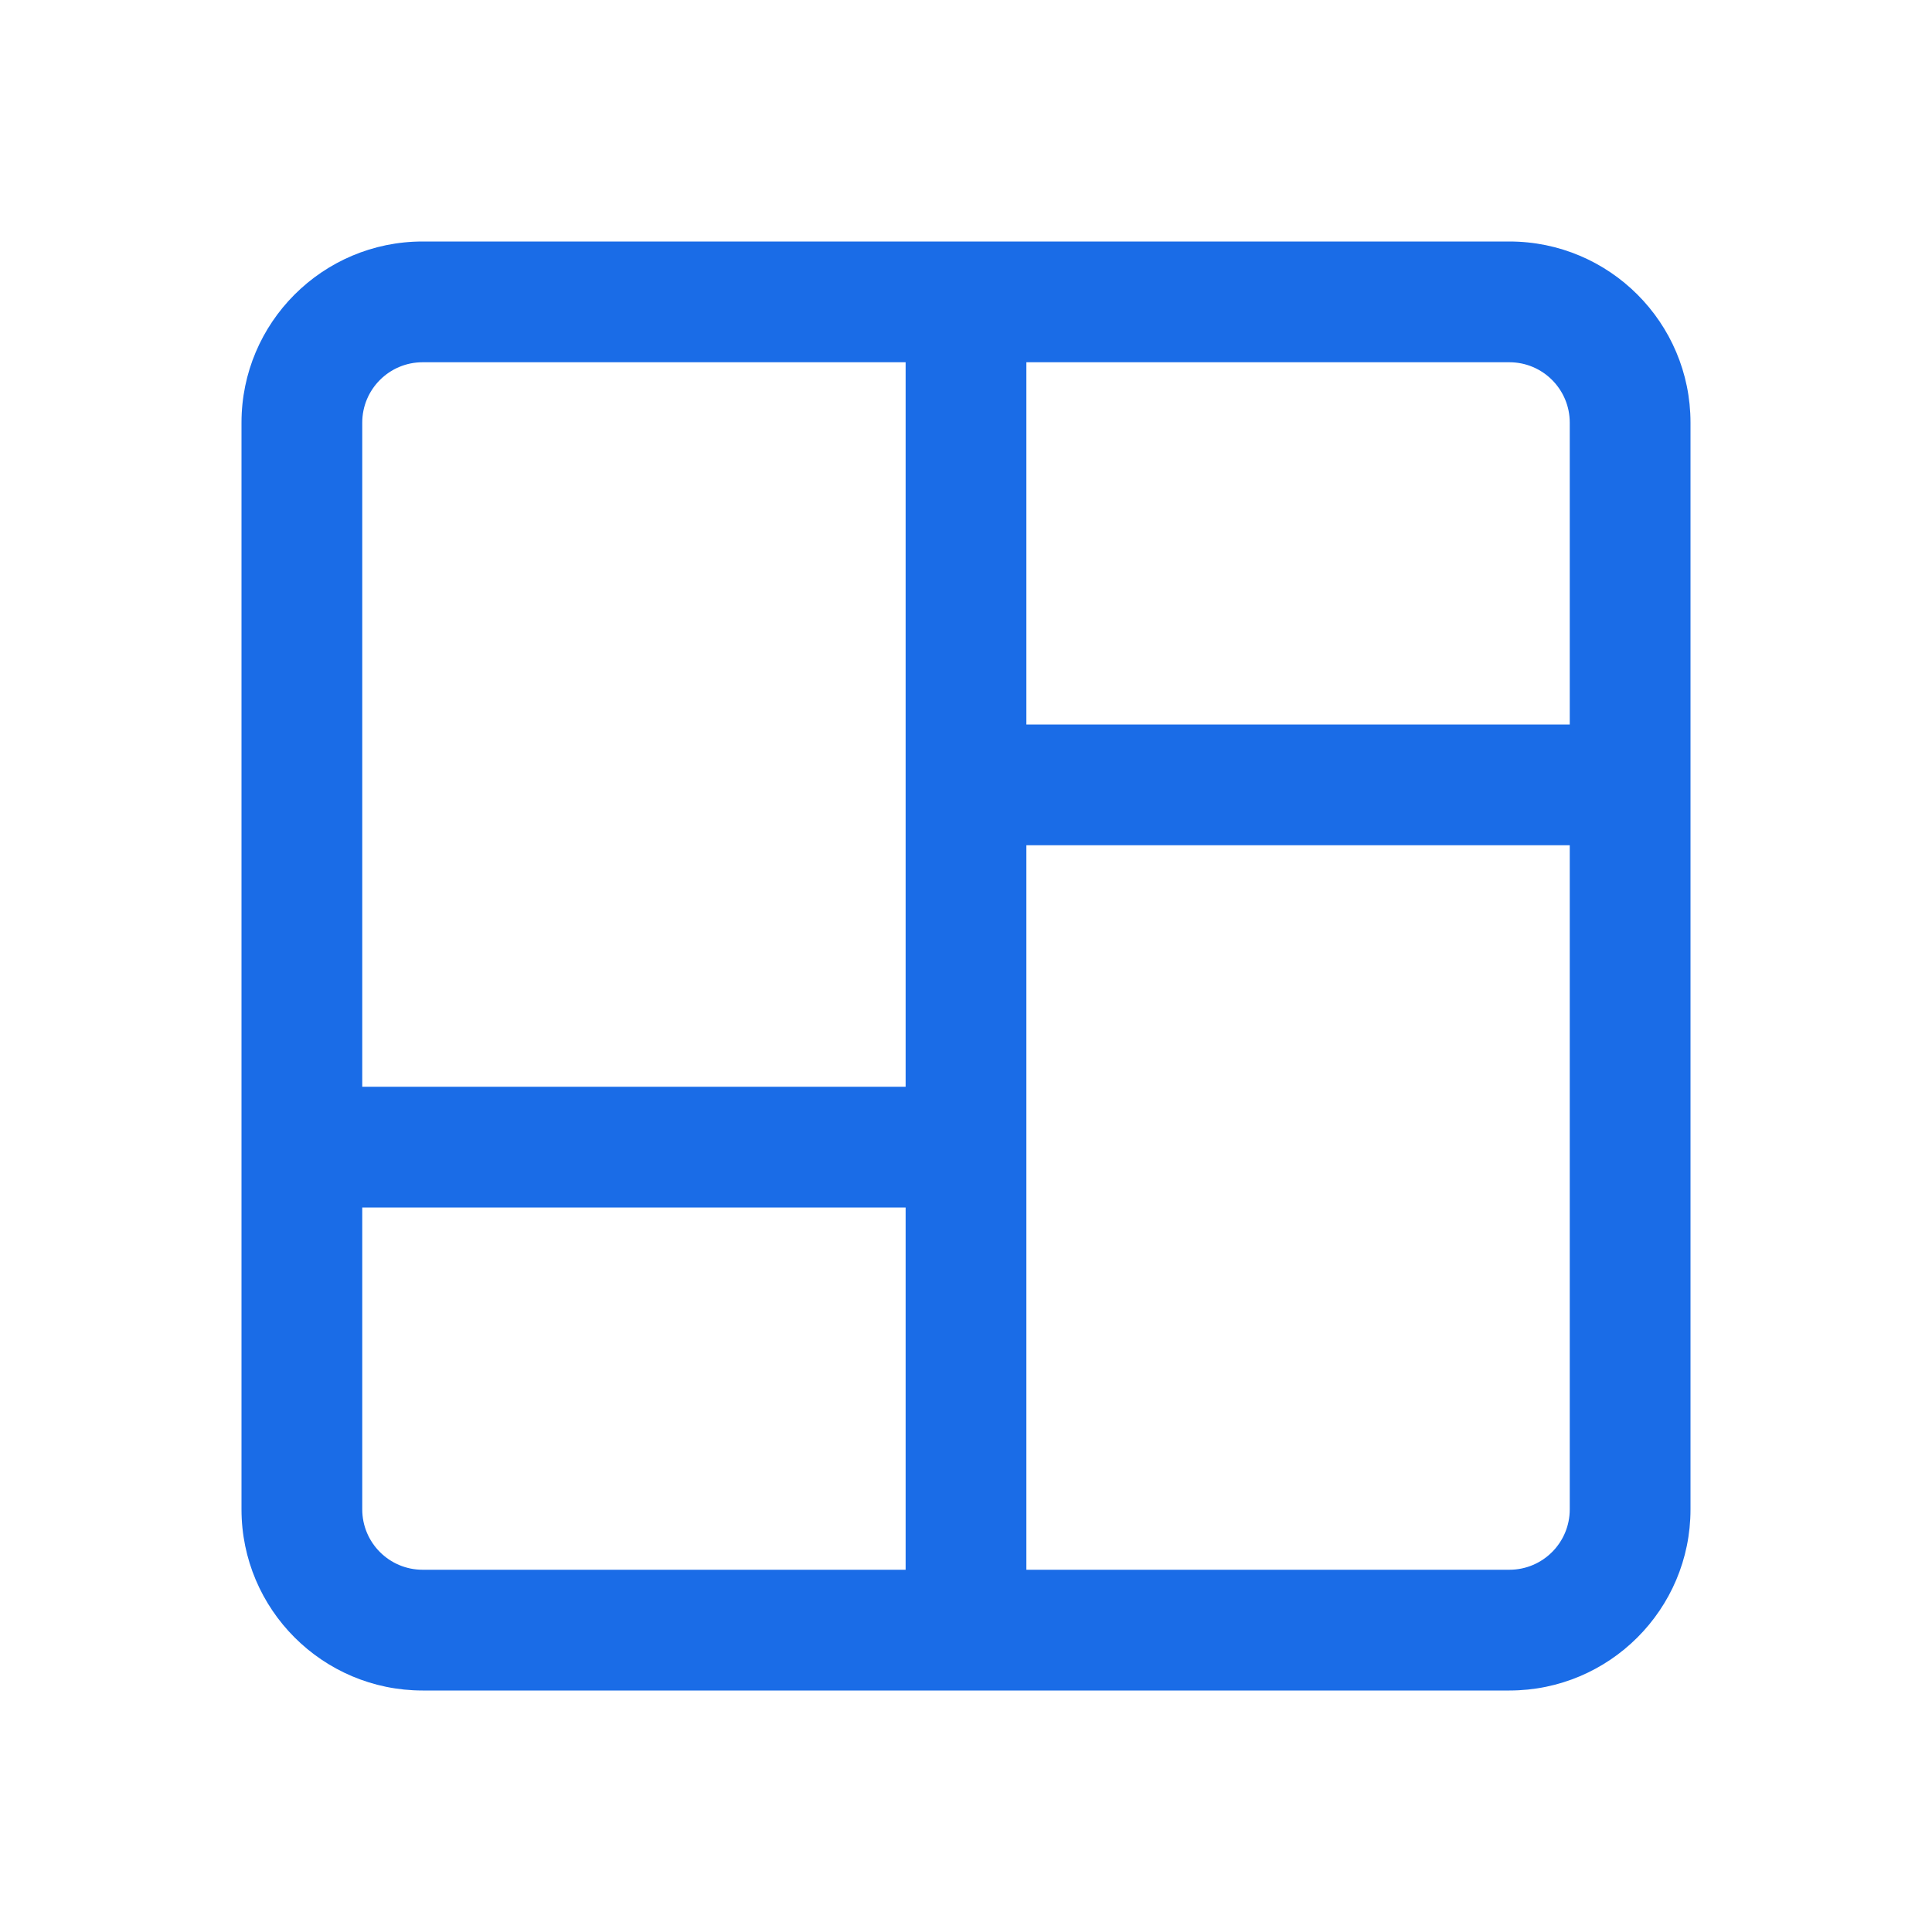
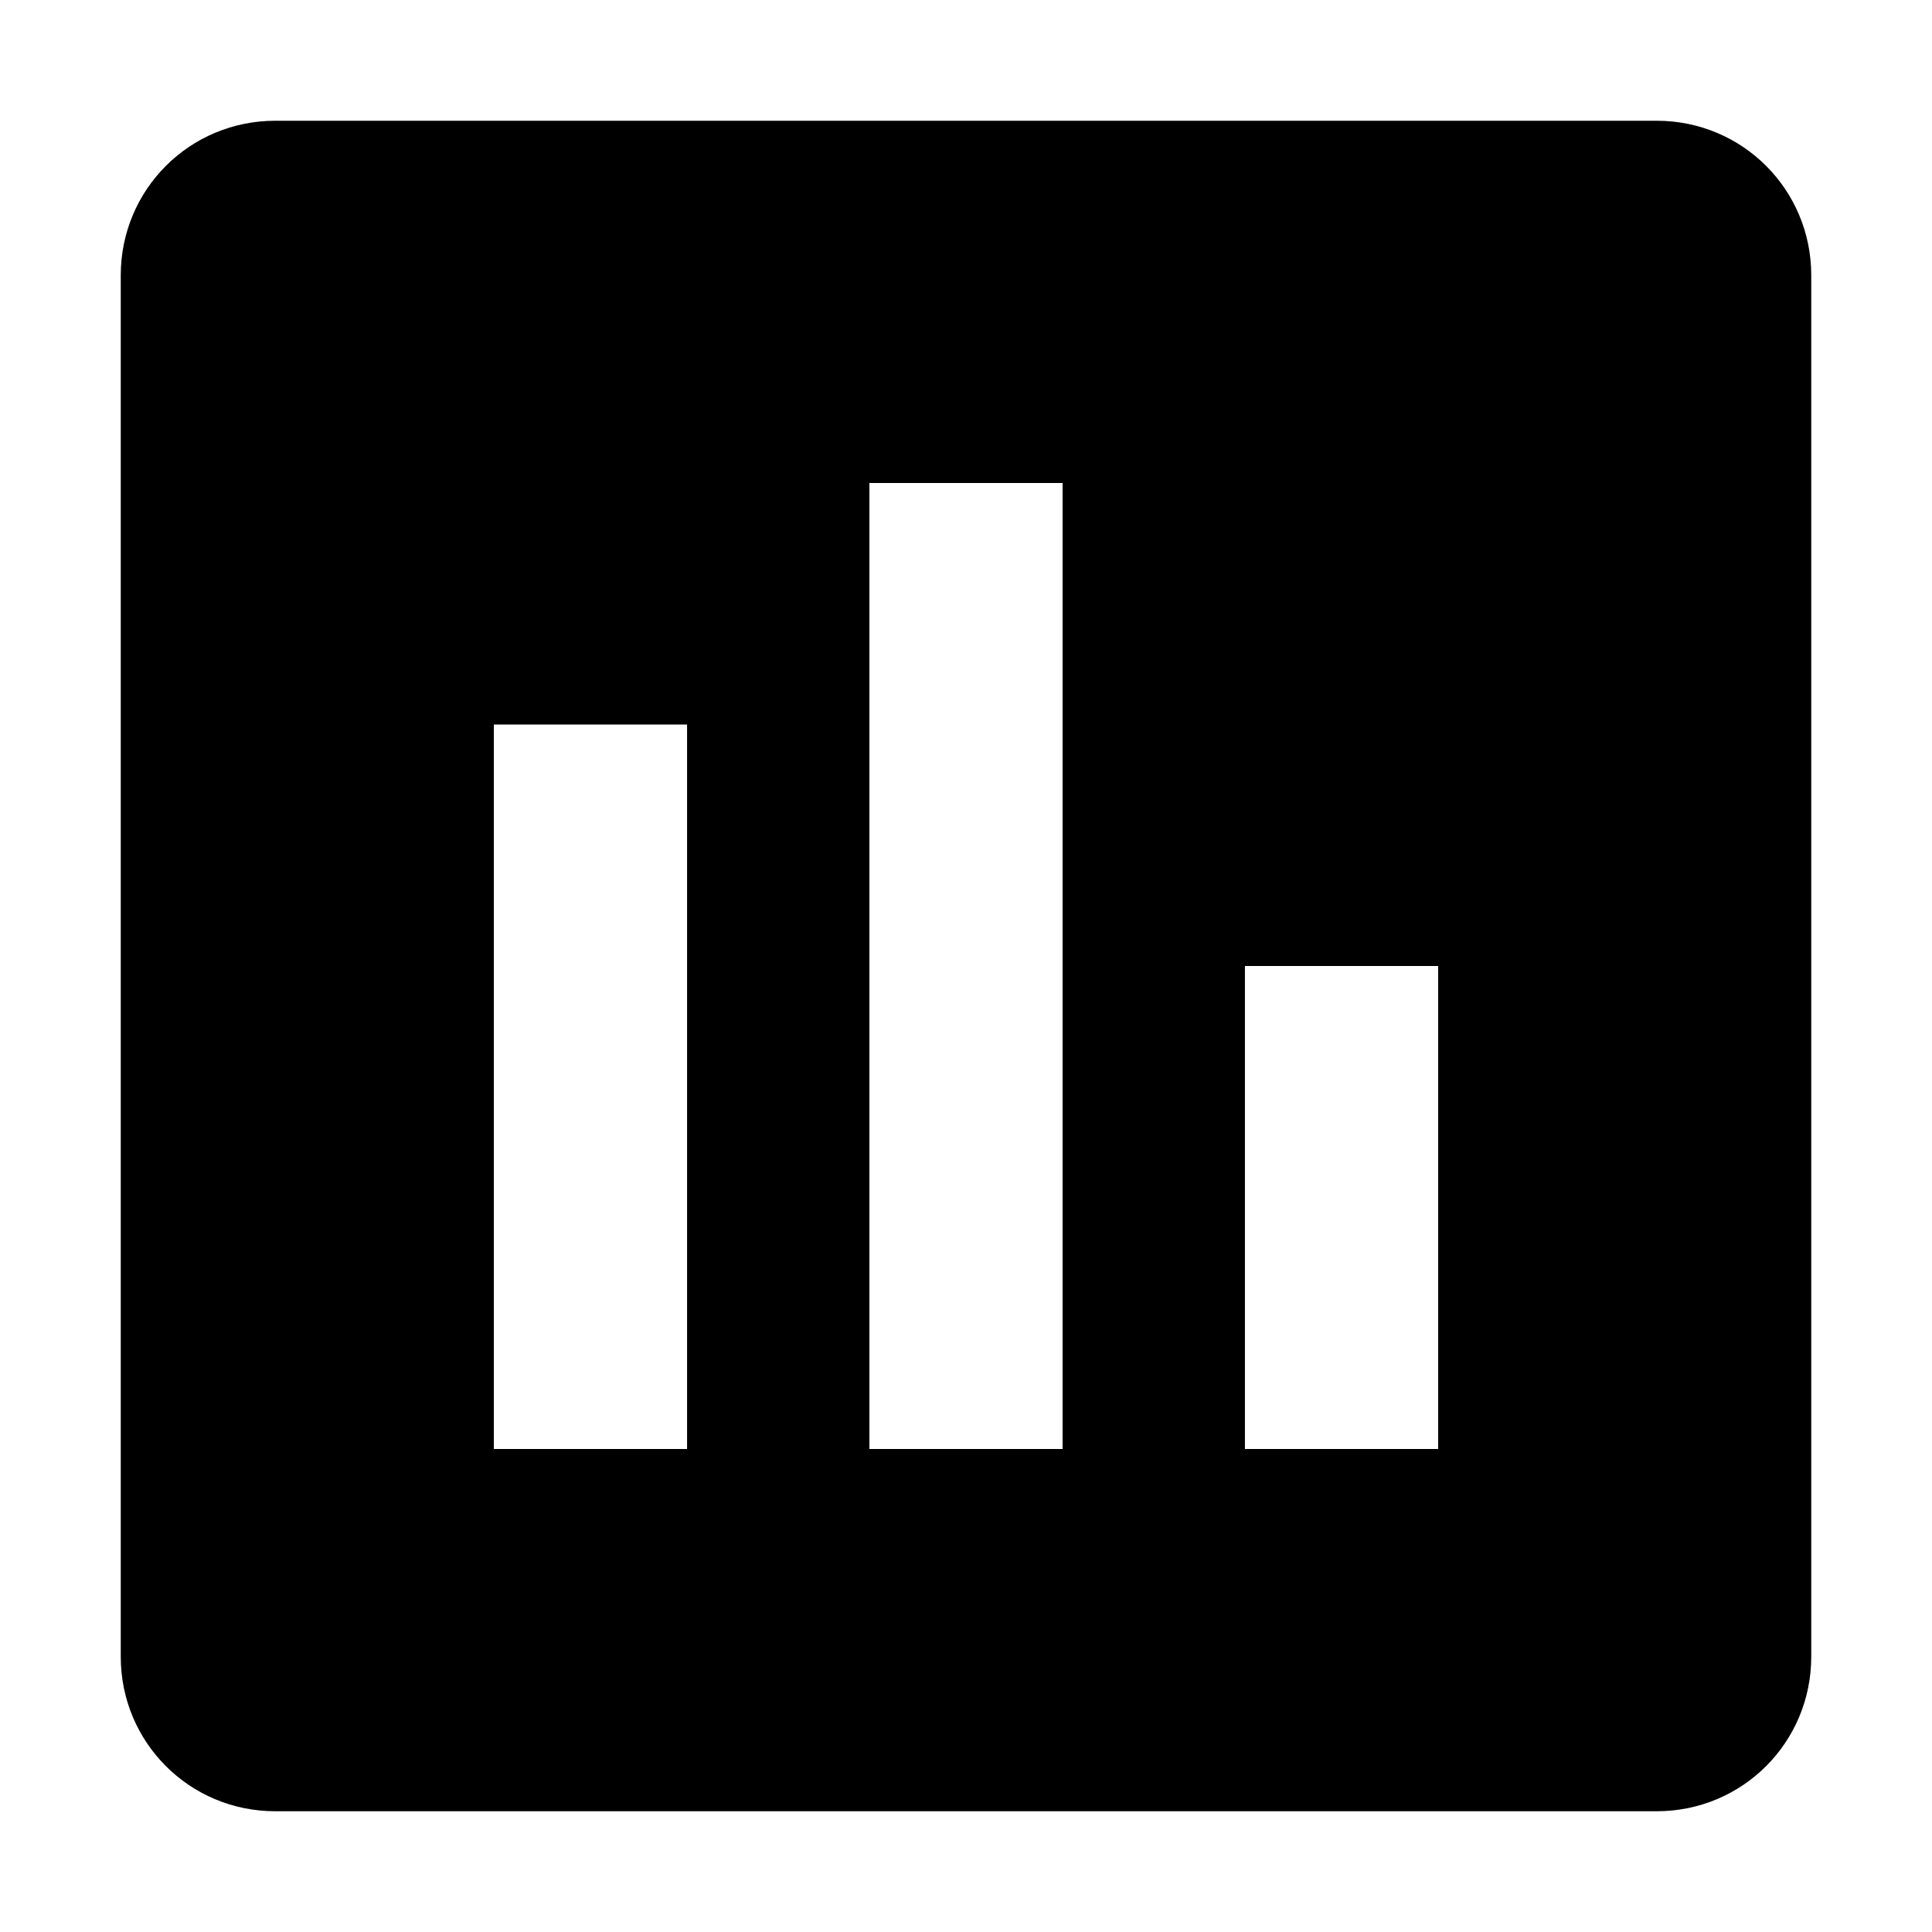
- <svg xmlns="http://www.w3.org/2000/svg" width="16" height="16" viewBox="0 0 16 16" fill="none">
-   <path fill-rule="evenodd" clip-rule="evenodd" d="M12.5 2C13.328 2 14 2.672 14 3.5V12.5C14 13.328 13.328 14 12.5 14H3.5C2.672 14 2 13.328 2 12.5V3.5C2 2.672 2.672 2 3.5 2H12.5ZM3 12.5C3 12.776 3.224 13 3.5 13H7.5V10H3V12.5ZM8.5 7V13H12.5C12.776 13 13 12.776 13 12.5V7H8.5ZM3.5 3C3.224 3 3 3.224 3 3.5V9H7.5V3H3.5ZM8.5 6H13V3.5C13 3.224 12.776 3 12.5 3H8.5V6Z" fill="#1A6CE7" />
+ <svg xmlns="http://www.w3.org/2000/svg" width="16" height="16" viewBox="0 0 16 16">
+   <path d="M13.72 1H2.28C1.57 1 1 1.57 1 2.28V13.72C1 14.43 1.57 15 2.28 15H13.72C14.43 15 15 14.43 15 13.72V2.28C15 1.57 14.43 1 13.72 1ZM5.69 12H4.09V6H5.69V12ZM8.8 12H7.2V4H8.8V12ZM11.91 12H10.31V8H11.91V12Z" />
</svg>
